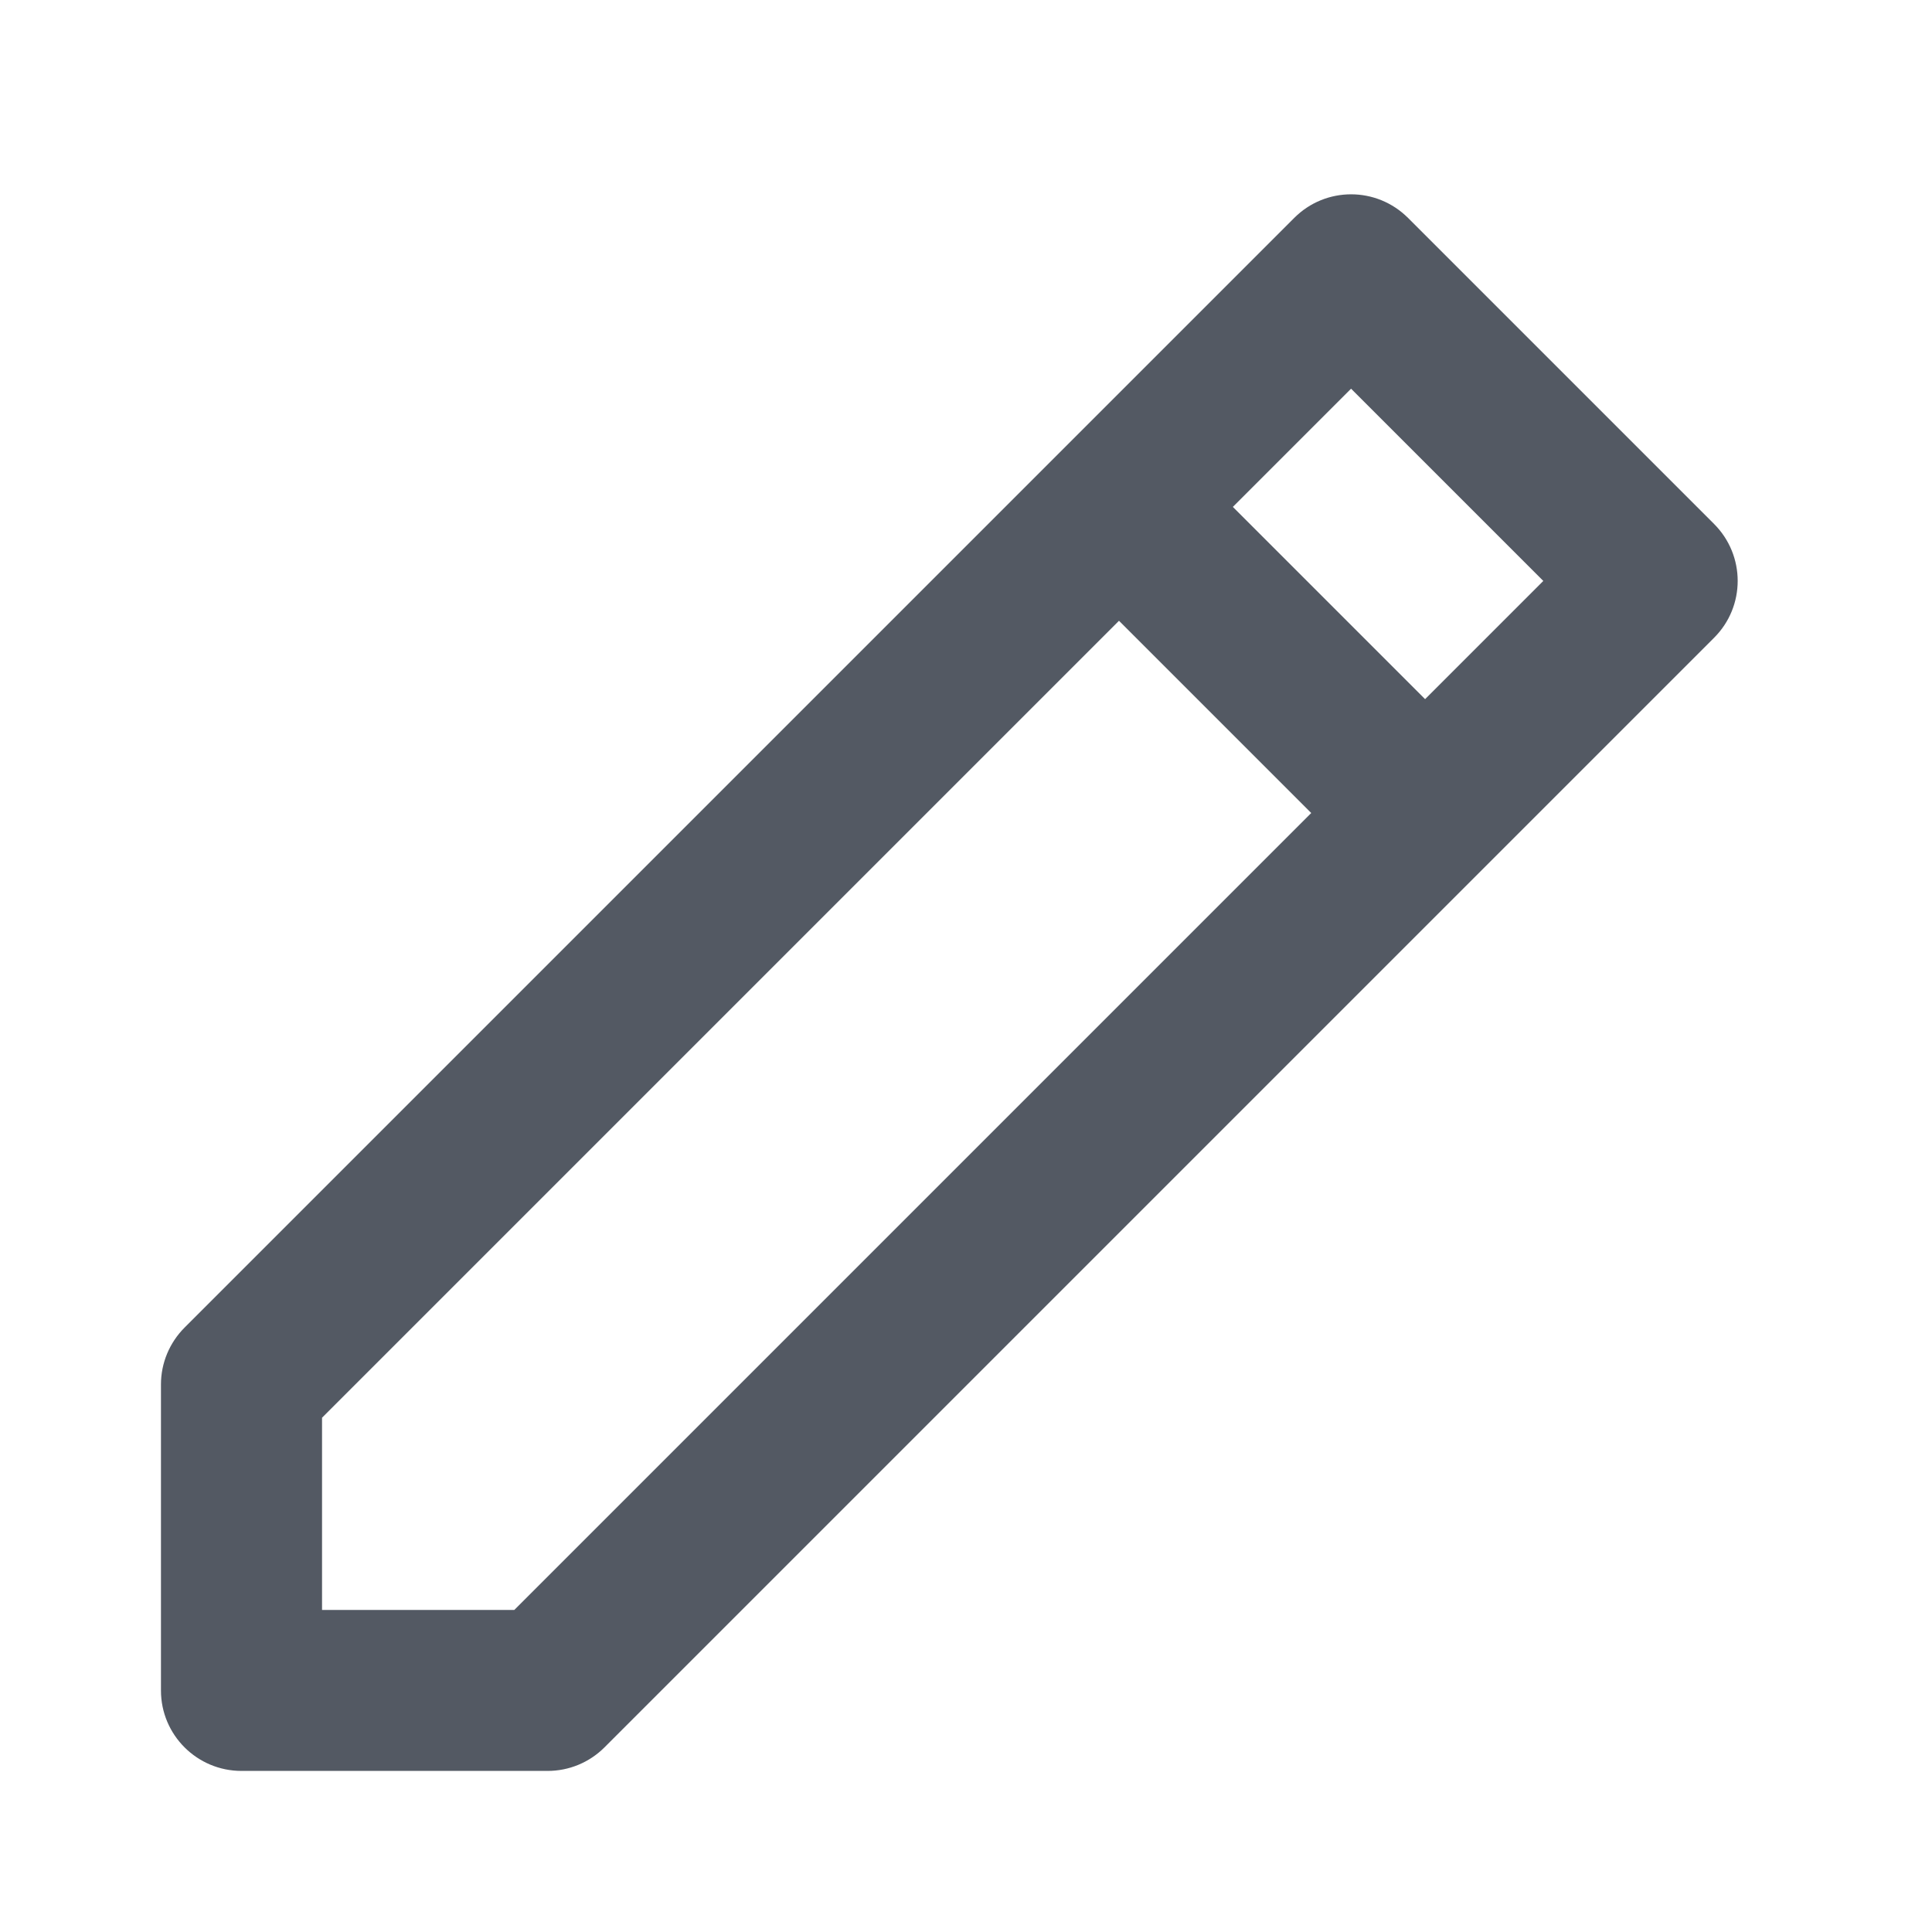
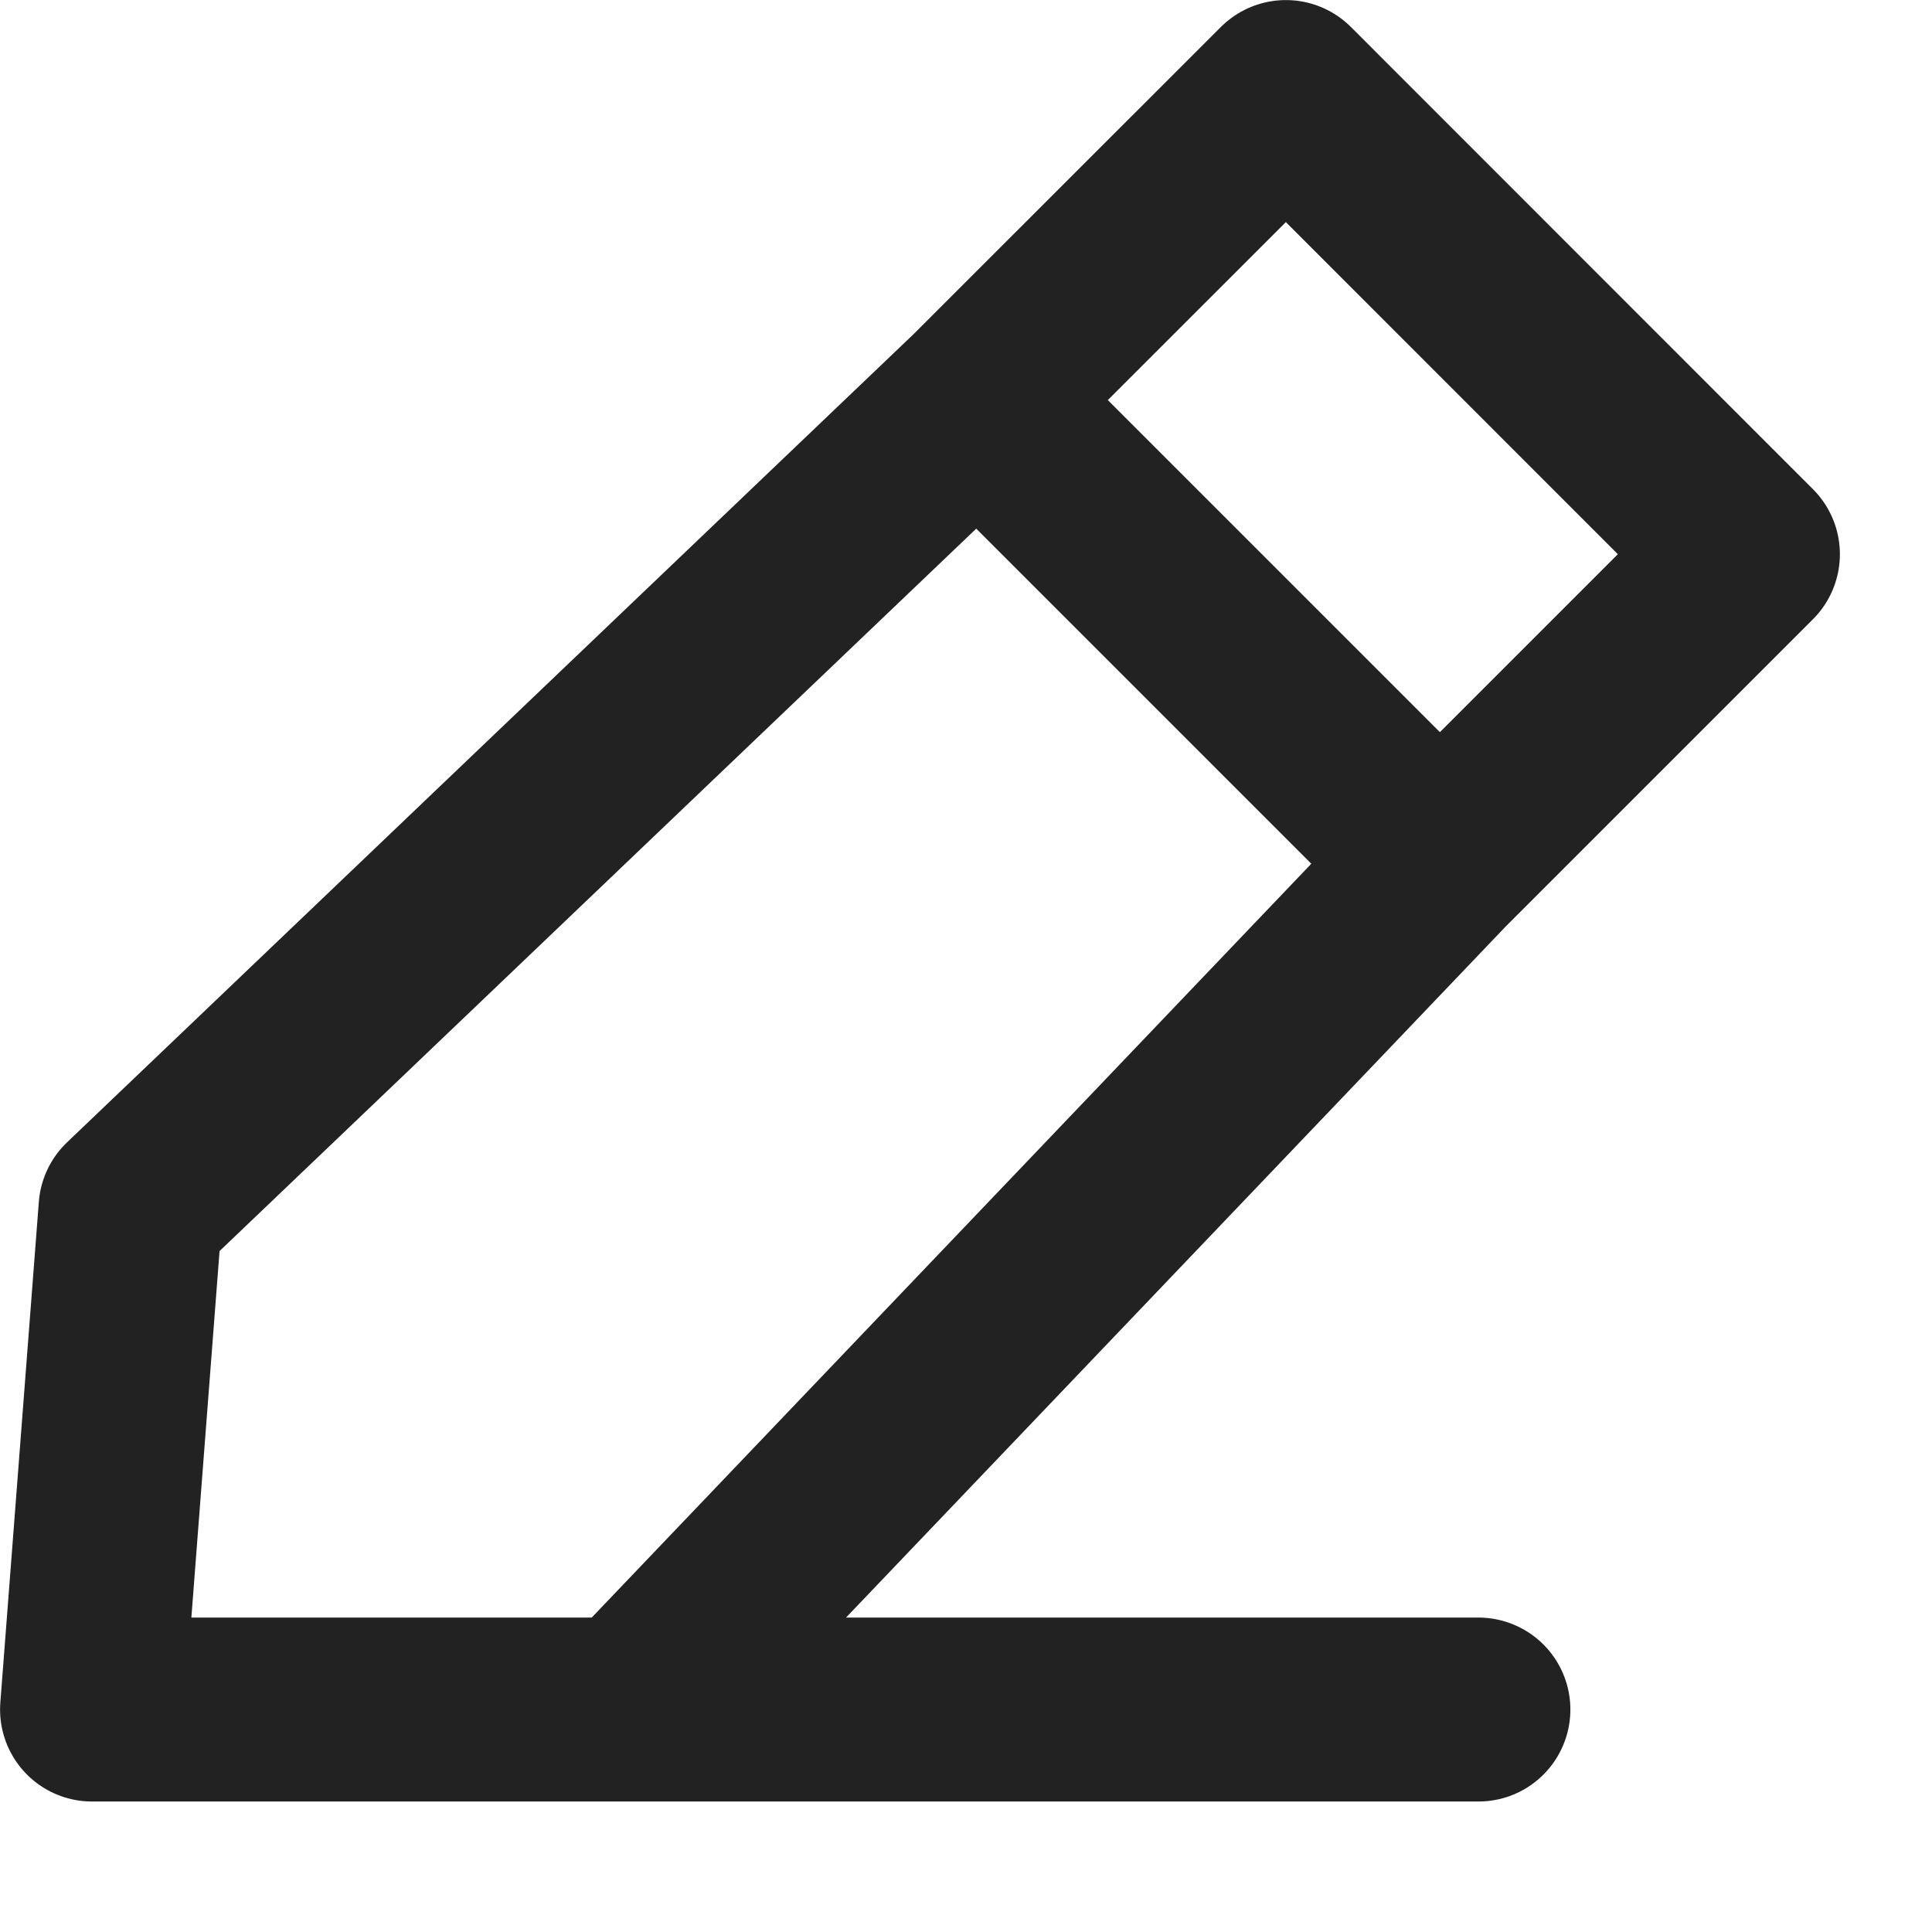
- <svg xmlns="http://www.w3.org/2000/svg" width="16" height="16" viewBox="0 0 16 16" fill="none">
-   <path fill-rule="evenodd" clip-rule="evenodd" d="M10.718 1.805C10.978 1.544 11.4 1.544 11.661 1.805L14.195 4.339C14.456 4.6 14.456 5.022 14.195 5.282L5.006 14.471C4.881 14.596 4.712 14.666 4.535 14.666H2C1.632 14.666 1.333 14.368 1.333 14V11.465C1.333 11.288 1.404 11.119 1.529 10.994L10.718 1.805ZM11.802 5.79L12.781 4.811L11.189 3.219L10.21 4.198L11.802 5.79ZM9.267 5.141L10.859 6.733L4.259 13.333H2.667V11.741L9.267 5.141Z" fill="#535963" />
+ <svg xmlns="http://www.w3.org/2000/svg" width="14" height="14" viewBox="0 0 14 14" fill="none">
+   <path d="M0.667 12.388L0.946 8.76L7.085 2.899M0.667 12.388H4.573L10.434 6.248M0.667 12.388H10.713M10.434 6.248L12.666 4.016L9.318 0.667L7.085 2.899M10.434 6.248L7.085 2.899" stroke="#222222" stroke-width="1.333" stroke-linecap="round" stroke-linejoin="round" />
</svg>
